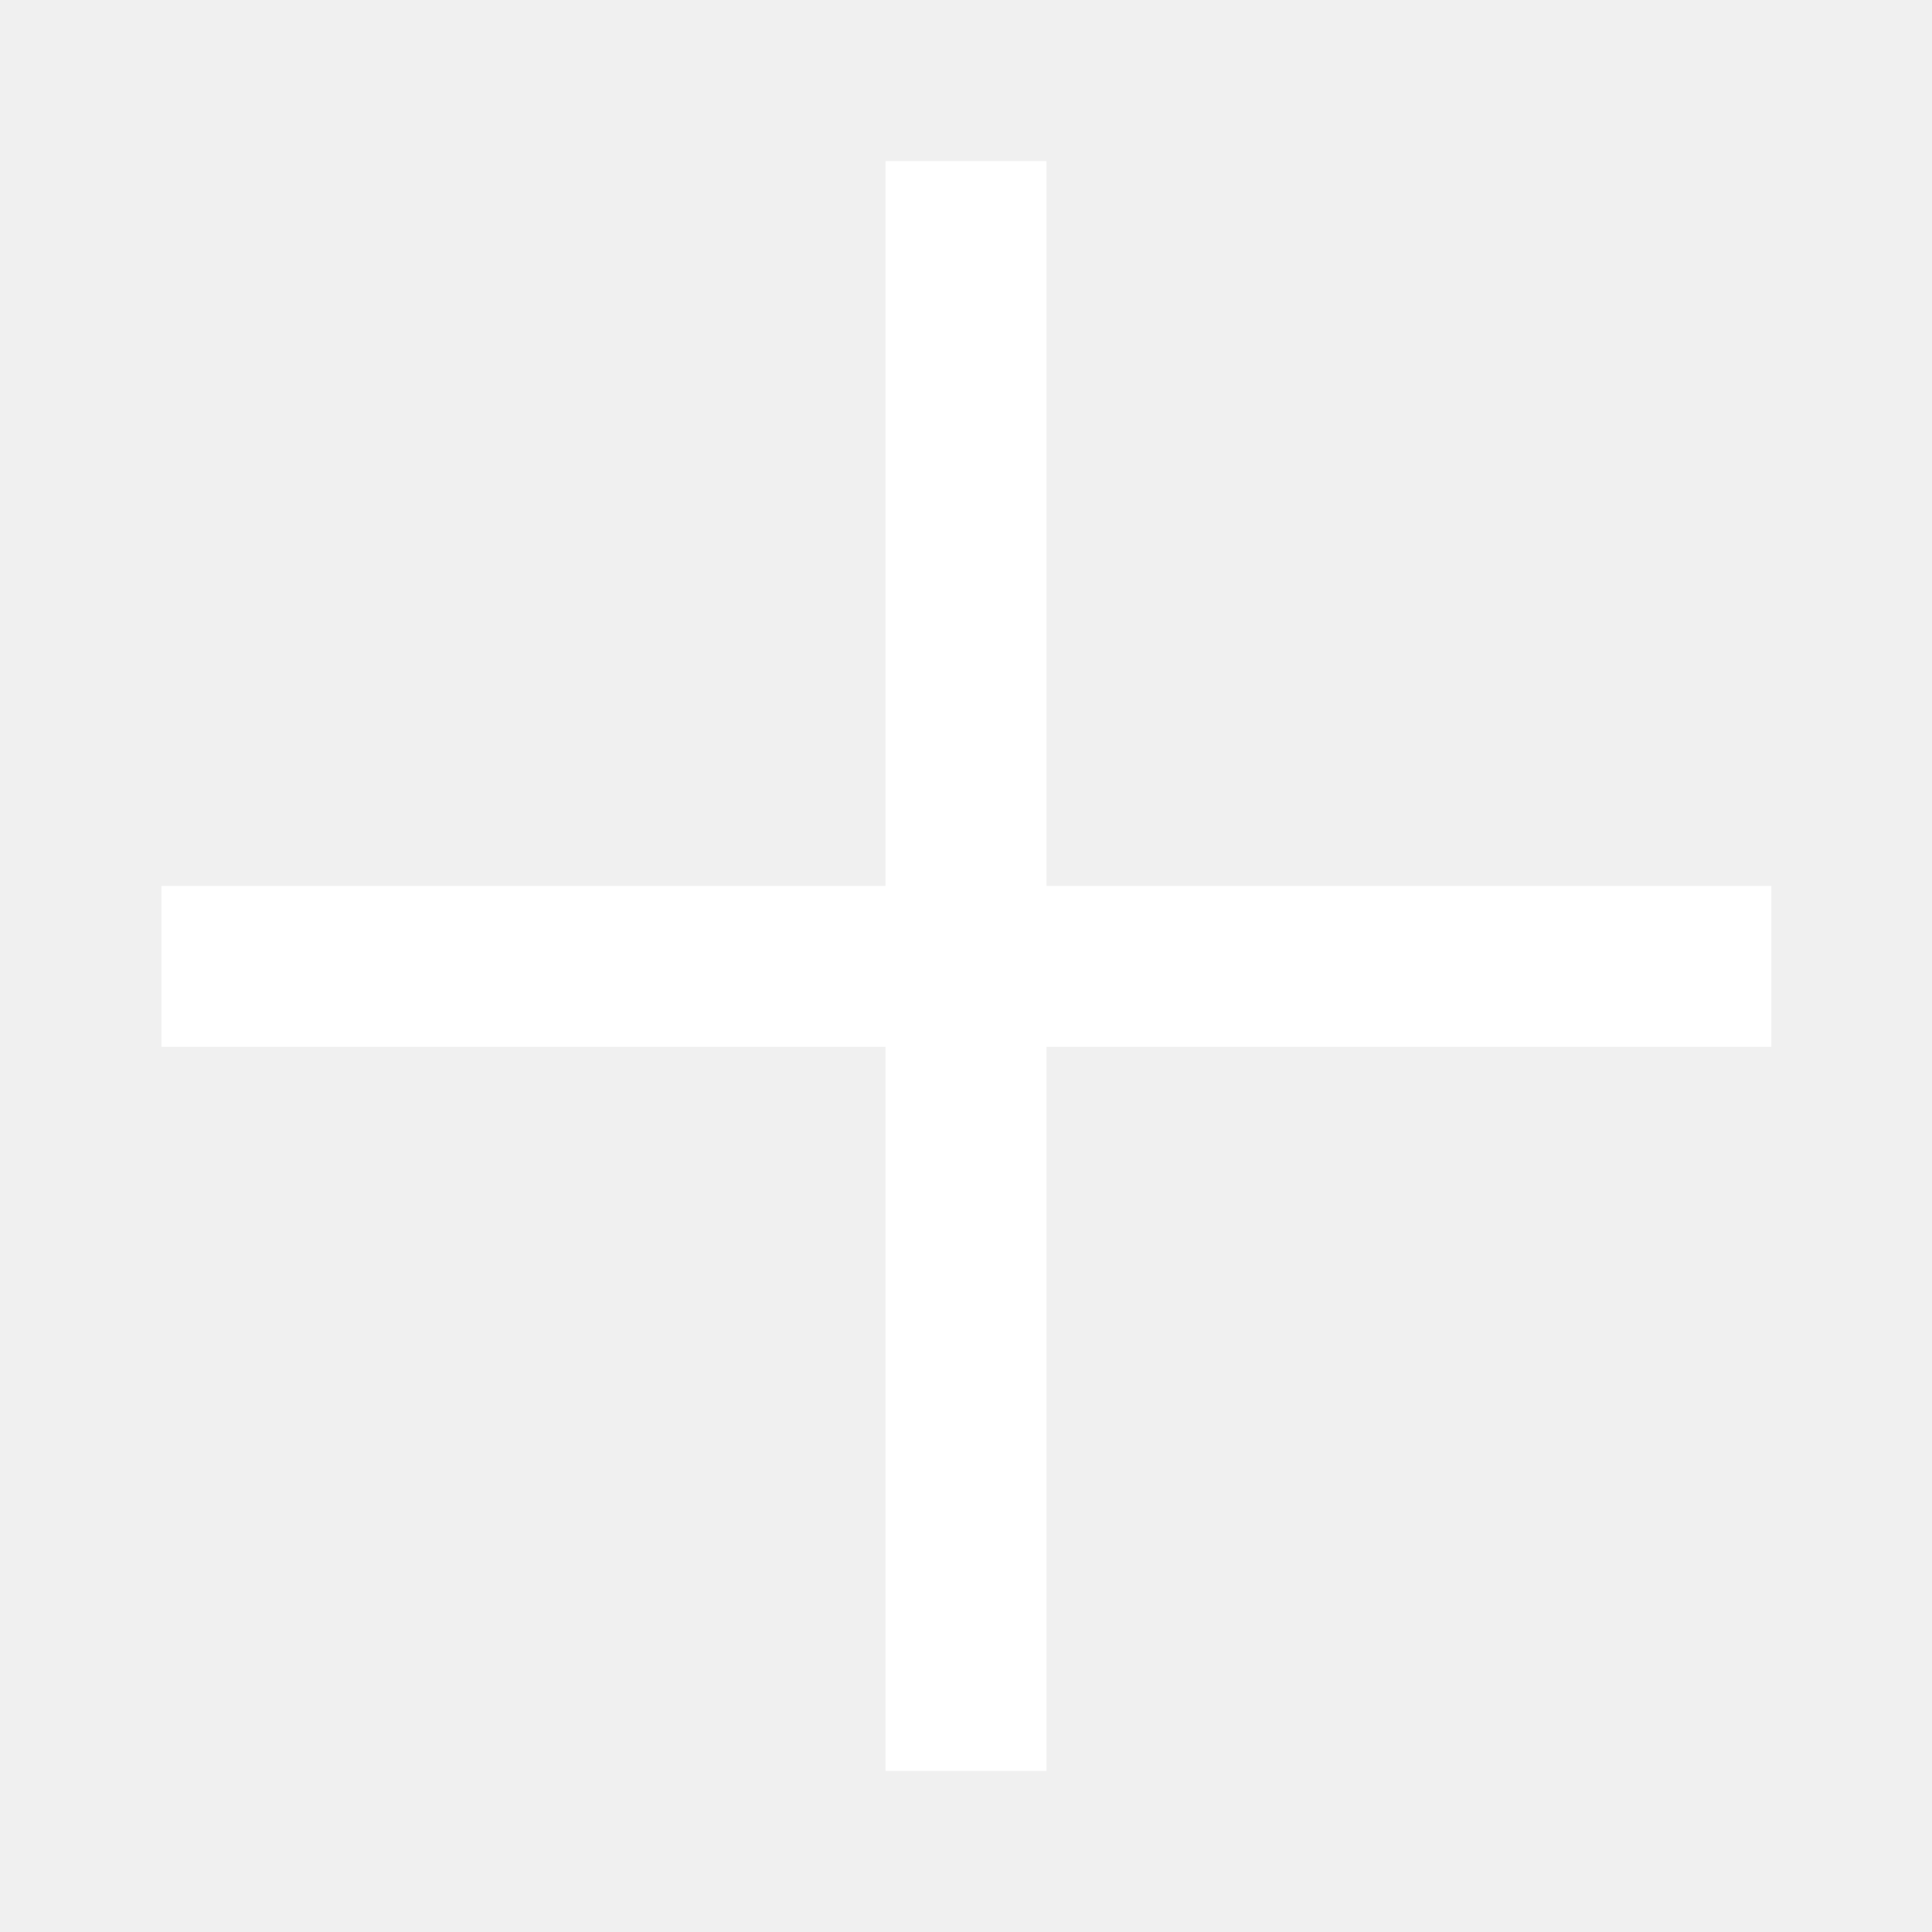
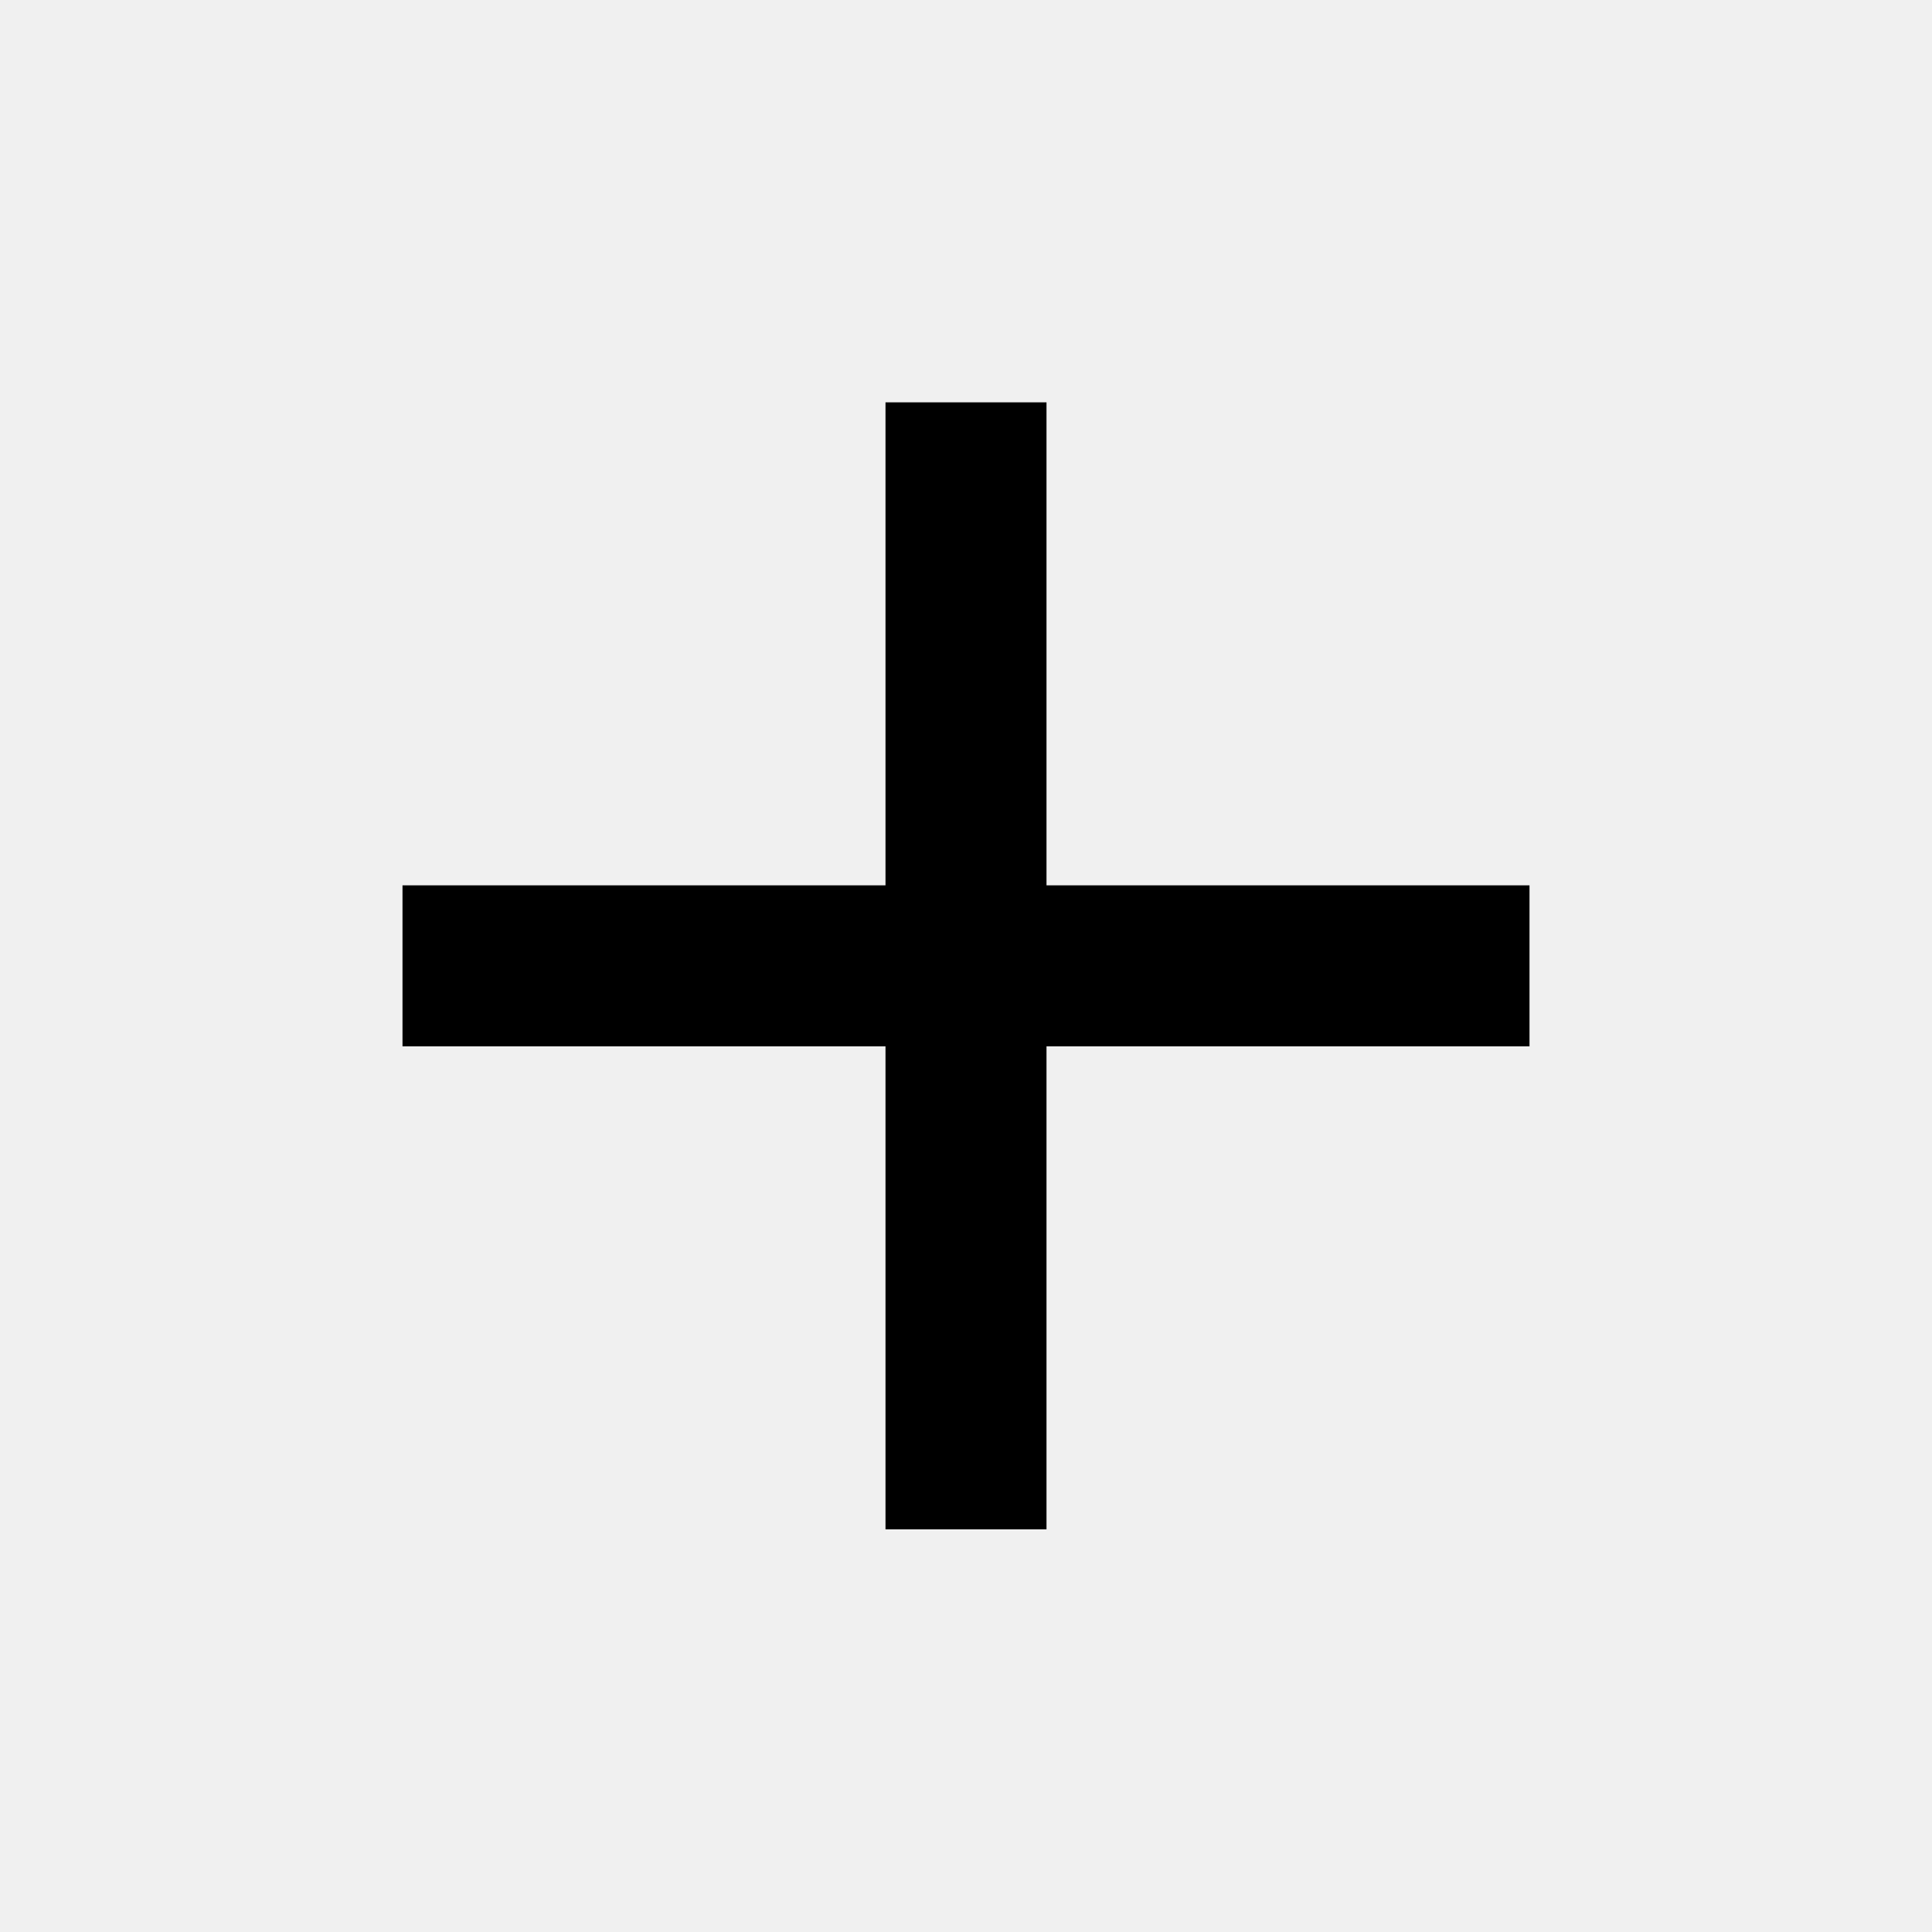
<svg xmlns="http://www.w3.org/2000/svg" width="24" height="24" viewBox="0 0 24 24" fill="none">
-   <path d="M12 2V22" stroke="white" stroke-width="2" />
-   <path d="M2.005 12.005L22.005 12.005" stroke="white" stroke-width="2" />
+   <path d="M19 12.998H13V18.998H11V12.998H5V10.998H11V4.998H13V10.998H19V12.998Z" fill="black" />
</svg>
